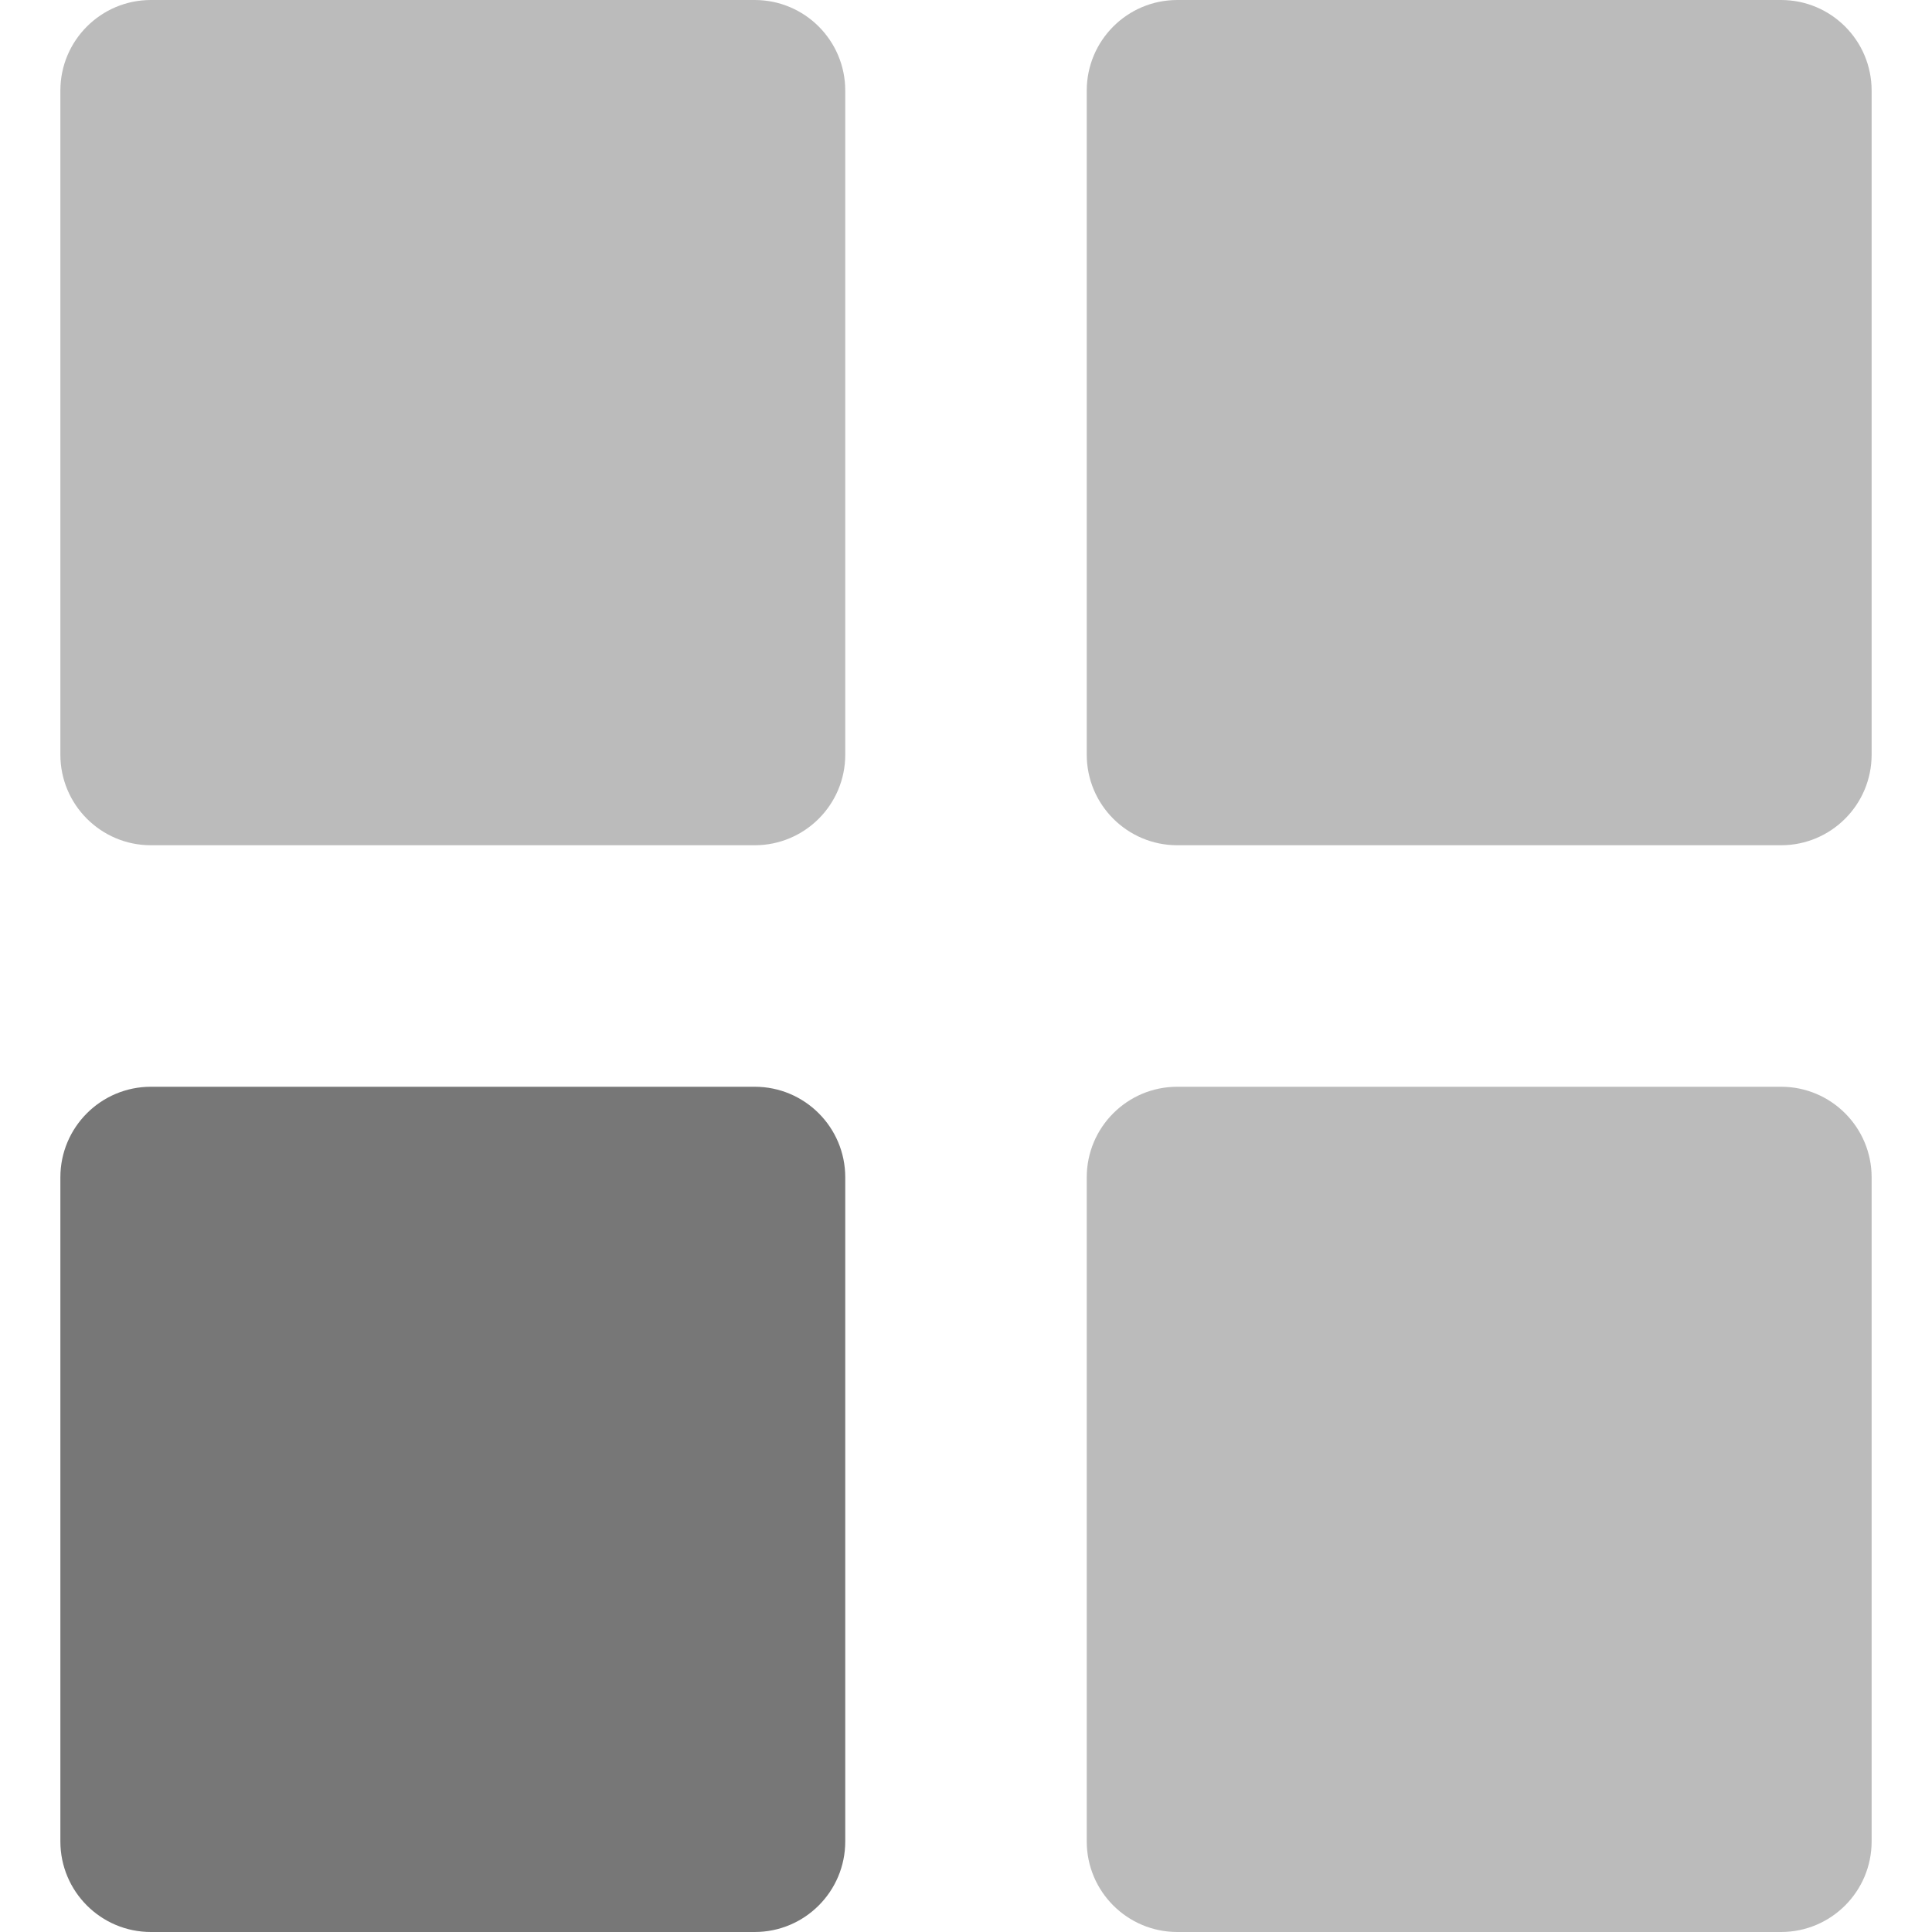
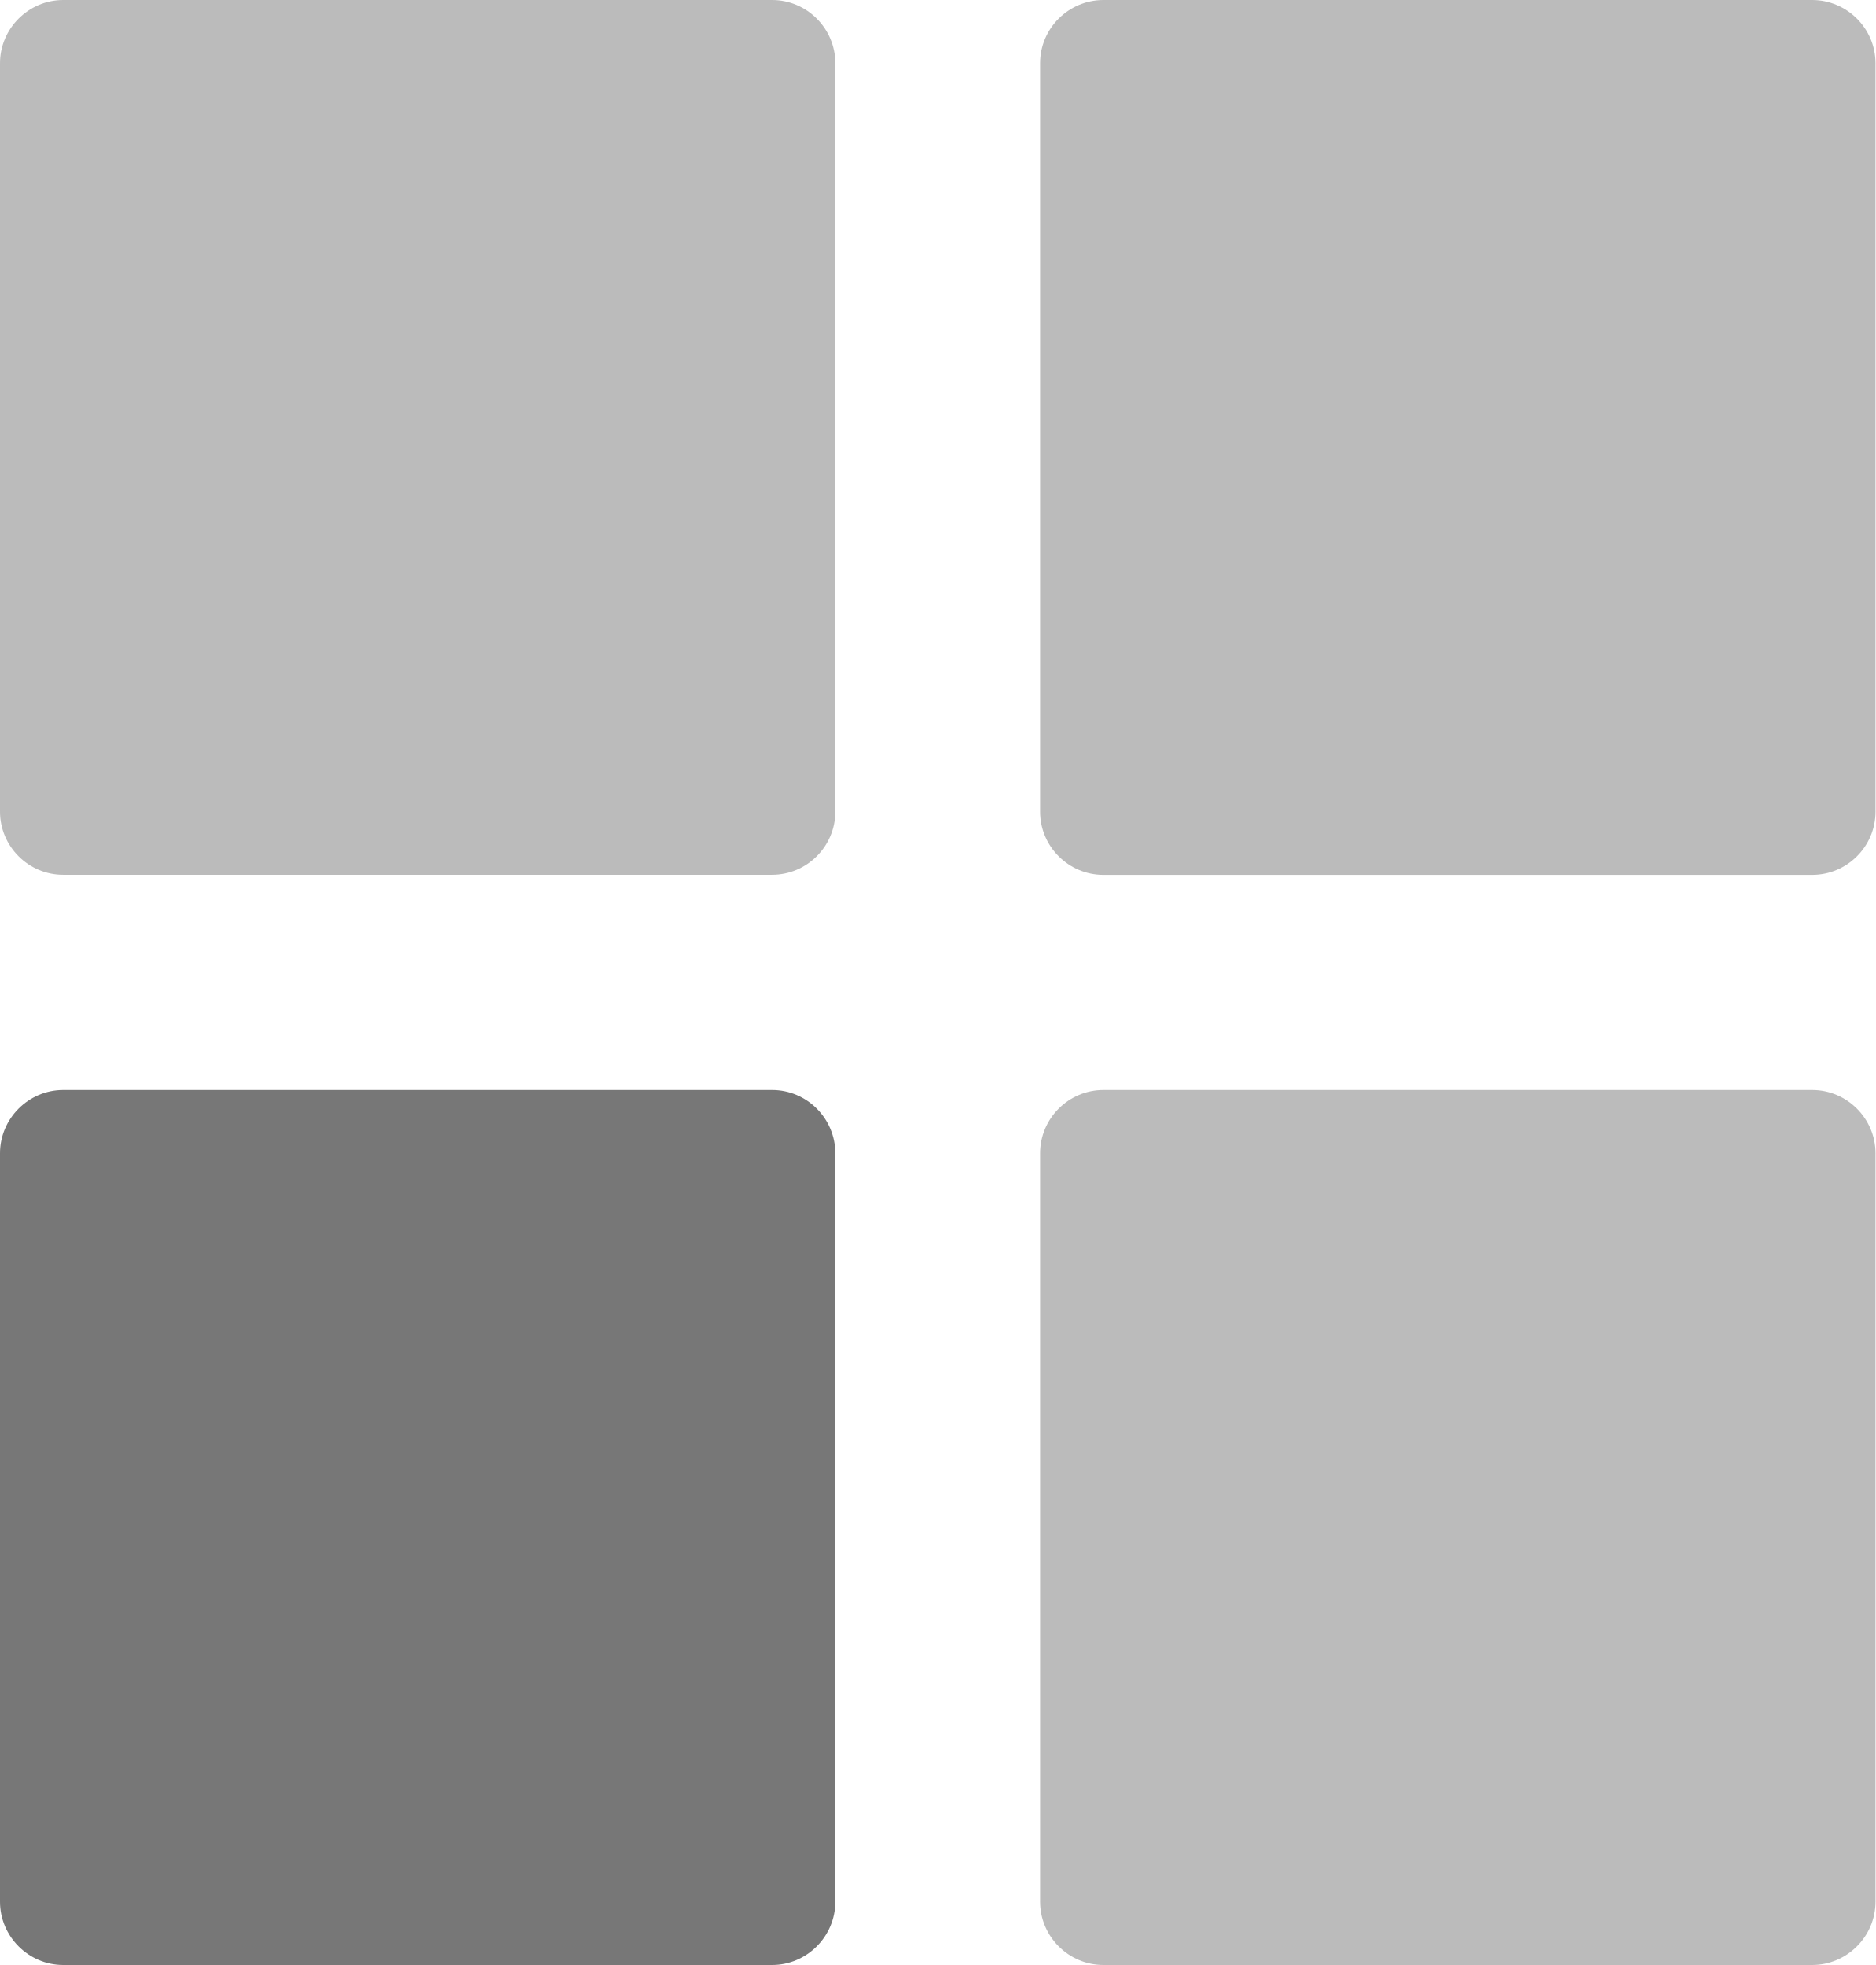
- <svg xmlns="http://www.w3.org/2000/svg" width="64" height="64" version="1.1" viewBox="0 0 64 64">
-   <rect x="2" y="0" width="26" height="28" rx="3" ry="3" fill="#777777" opacity="0.5" />
-   <rect x="36" y="0" width="26" height="28" rx="3" ry="3" fill="#777777" opacity="0.5" />
-   <rect x="2" y="36" width="26" height="28" rx="3" ry="3" fill="#777777" />
-   <rect x="36" y="36" width="26" height="28" rx="3" ry="3" fill="#777777" opacity="0.5" />
+ <svg xmlns="http://www.w3.org/2000/svg" version="1.1" id="Ebene_1" x="0px" y="0px" width="21.002px" height="22.002px" viewBox="0 0 21.002 22.002" enable-background="new 0 0 21.002 22.002" xml:space="preserve">
+   <g opacity="0.5">
+     <path fill="#777777" d="M21.002,21.293c0,0.39-0.319,0.709-0.709,0.709h-7.937c-0.39,0-0.709-0.319-0.709-0.709v-8.379   c0-0.39,0.319-0.709,0.709-0.709h7.937c0.39,0,0.709,0.319,0.709,0.709V21.293z" />
+   </g>
+   <g opacity="0.5">
+     <path fill="#777777" d="M21.002,9.088c0,0.39-0.319,0.708-0.709,0.708h-7.937c-0.39,0-0.709-0.319-0.709-0.708V0.708   c0-0.39,0.319-0.708,0.709-0.708h7.937c0.39,0,0.709,0.319,0.709,0.708V9.088z" />
+   </g>
+   <g>
+     <path fill="#777777" d="M9.354,21.293c0,0.39-0.319,0.709-0.708,0.709H0.708C0.319,22.002,0,21.683,0,21.293v-8.379   c0-0.39,0.319-0.709,0.708-0.709h7.938c0.39,0,0.708,0.319,0.708,0.709V21.293z" />
+   </g>
+   <g opacity="0.5">
+     <path fill="#777777" d="M9.354,9.087c0,0.39-0.319,0.708-0.708,0.708H0.708C0.319,9.796,0,9.477,0,9.087V0.708   C0,0.319,0.319,0,0.708,0h7.938c0.39,0,0.708,0.319,0.708,0.708V9.087z" />
+   </g>
</svg>
